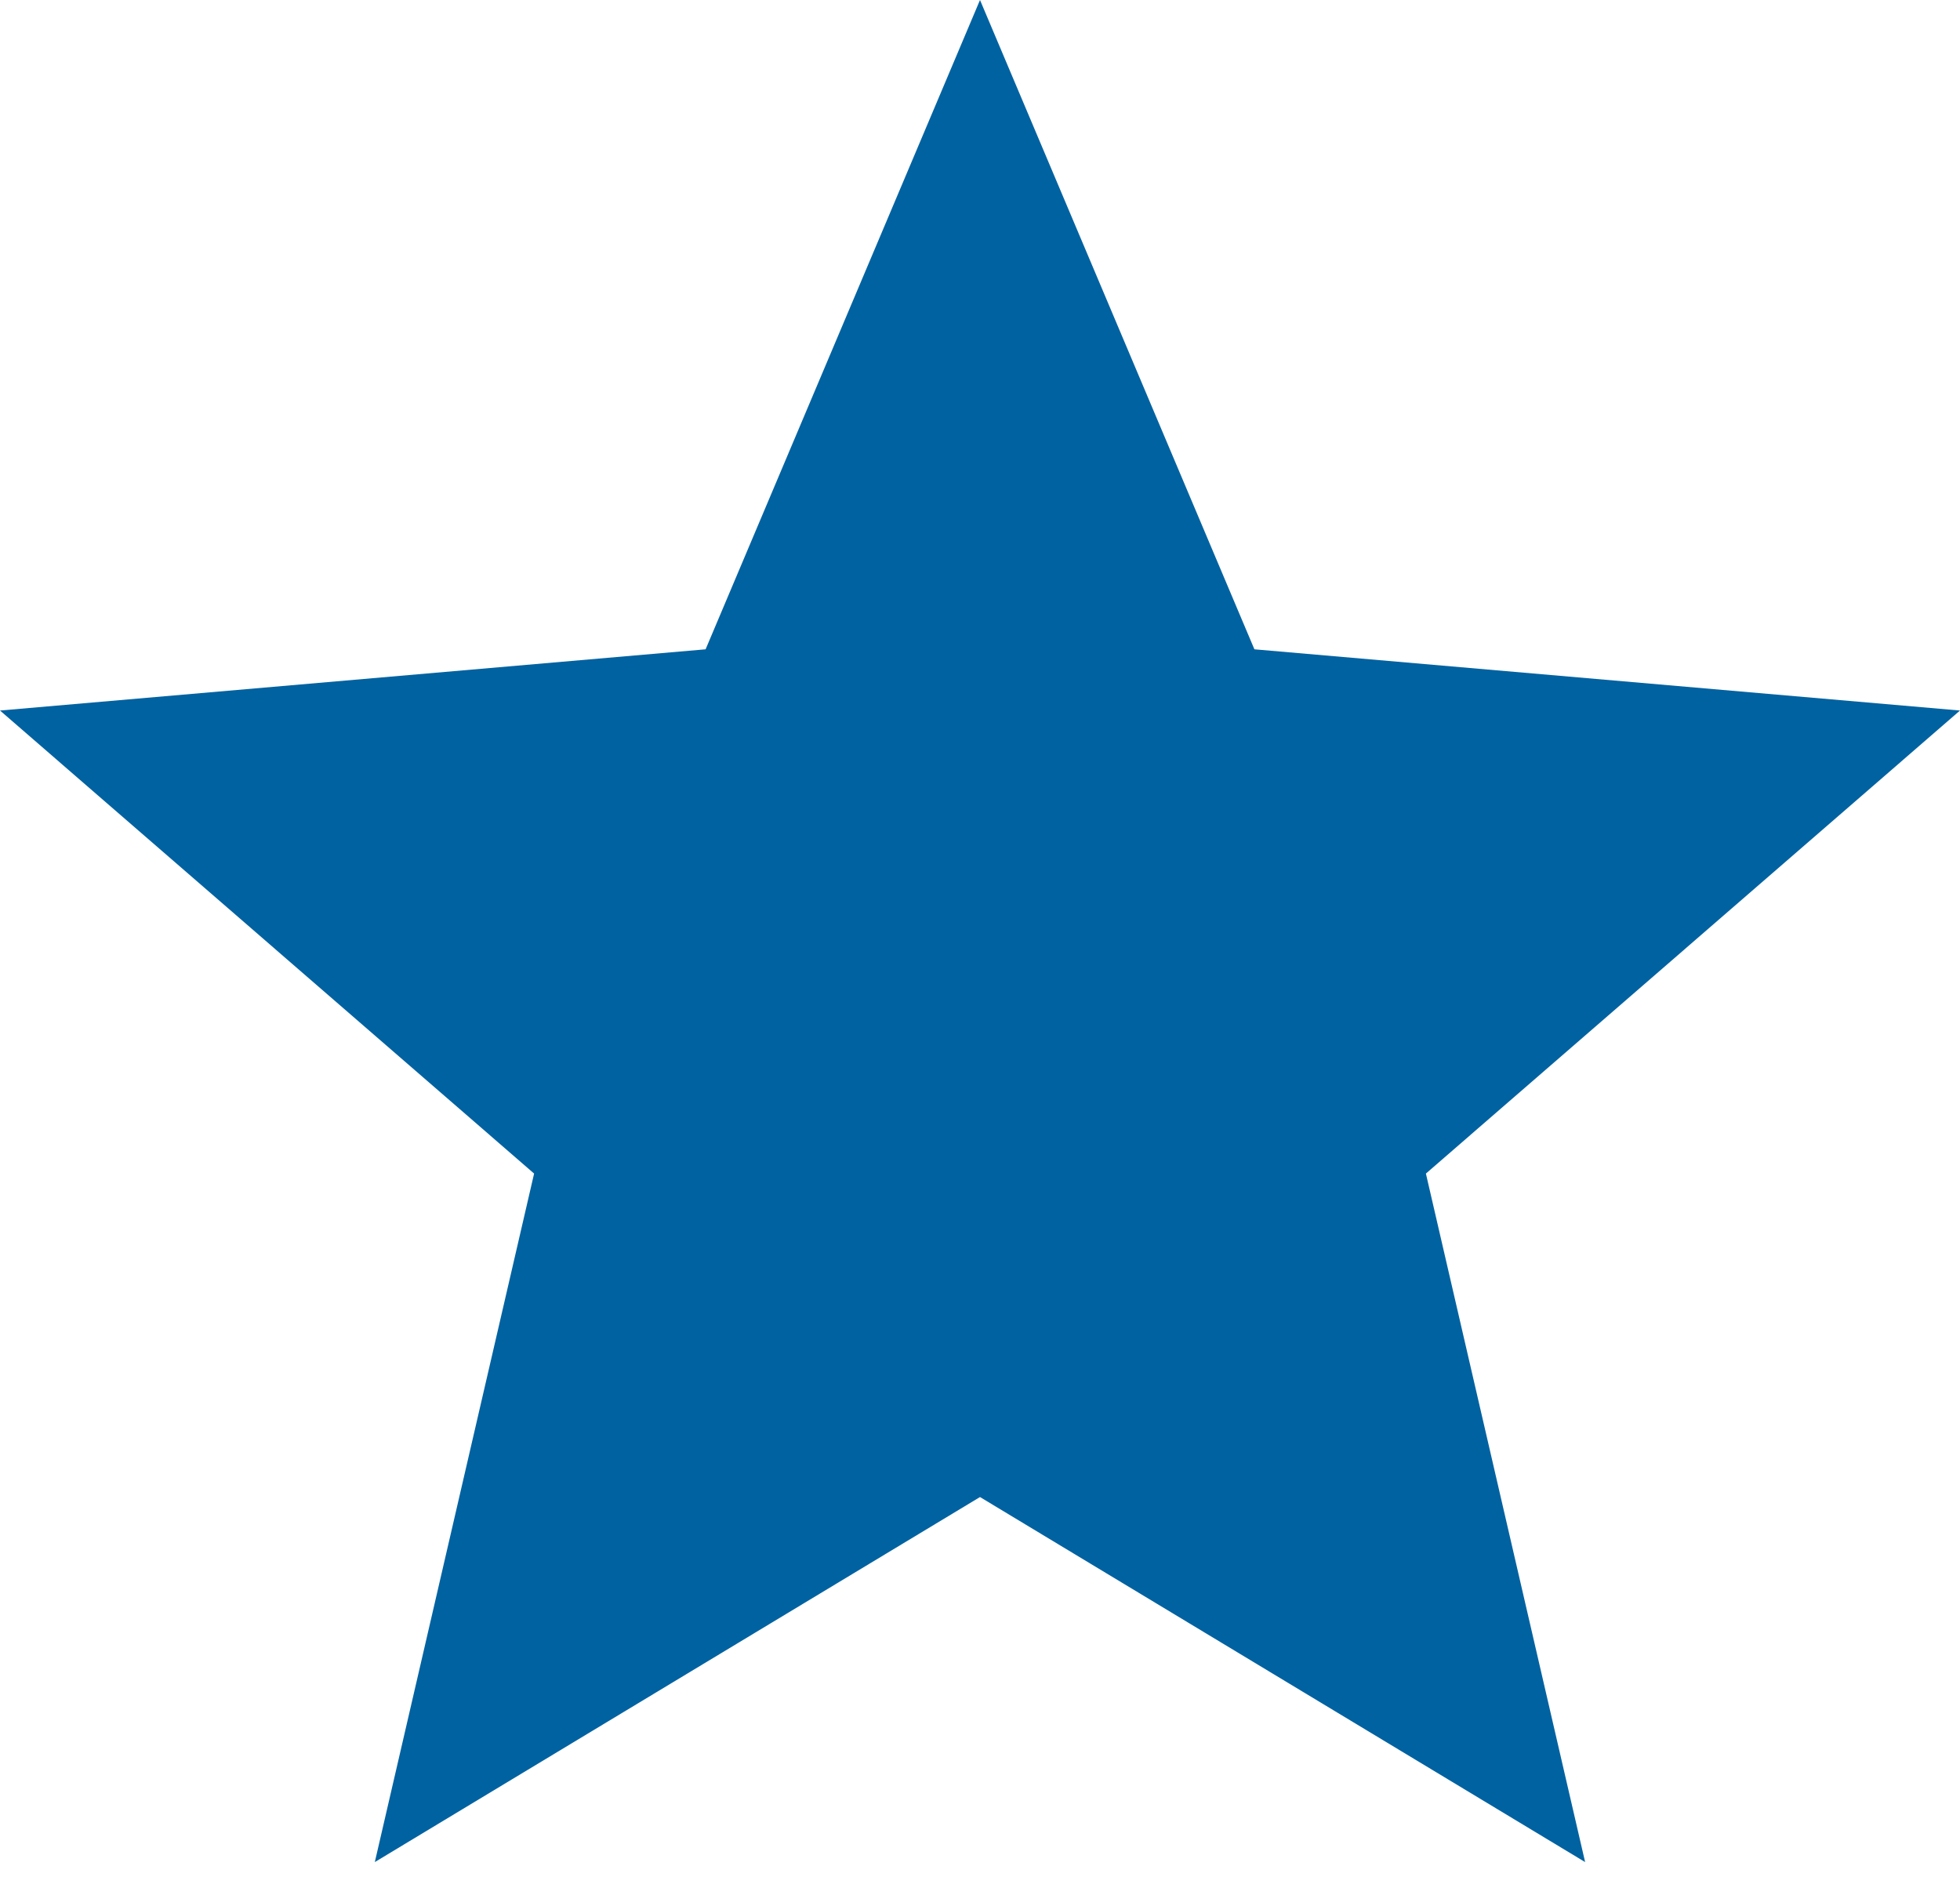
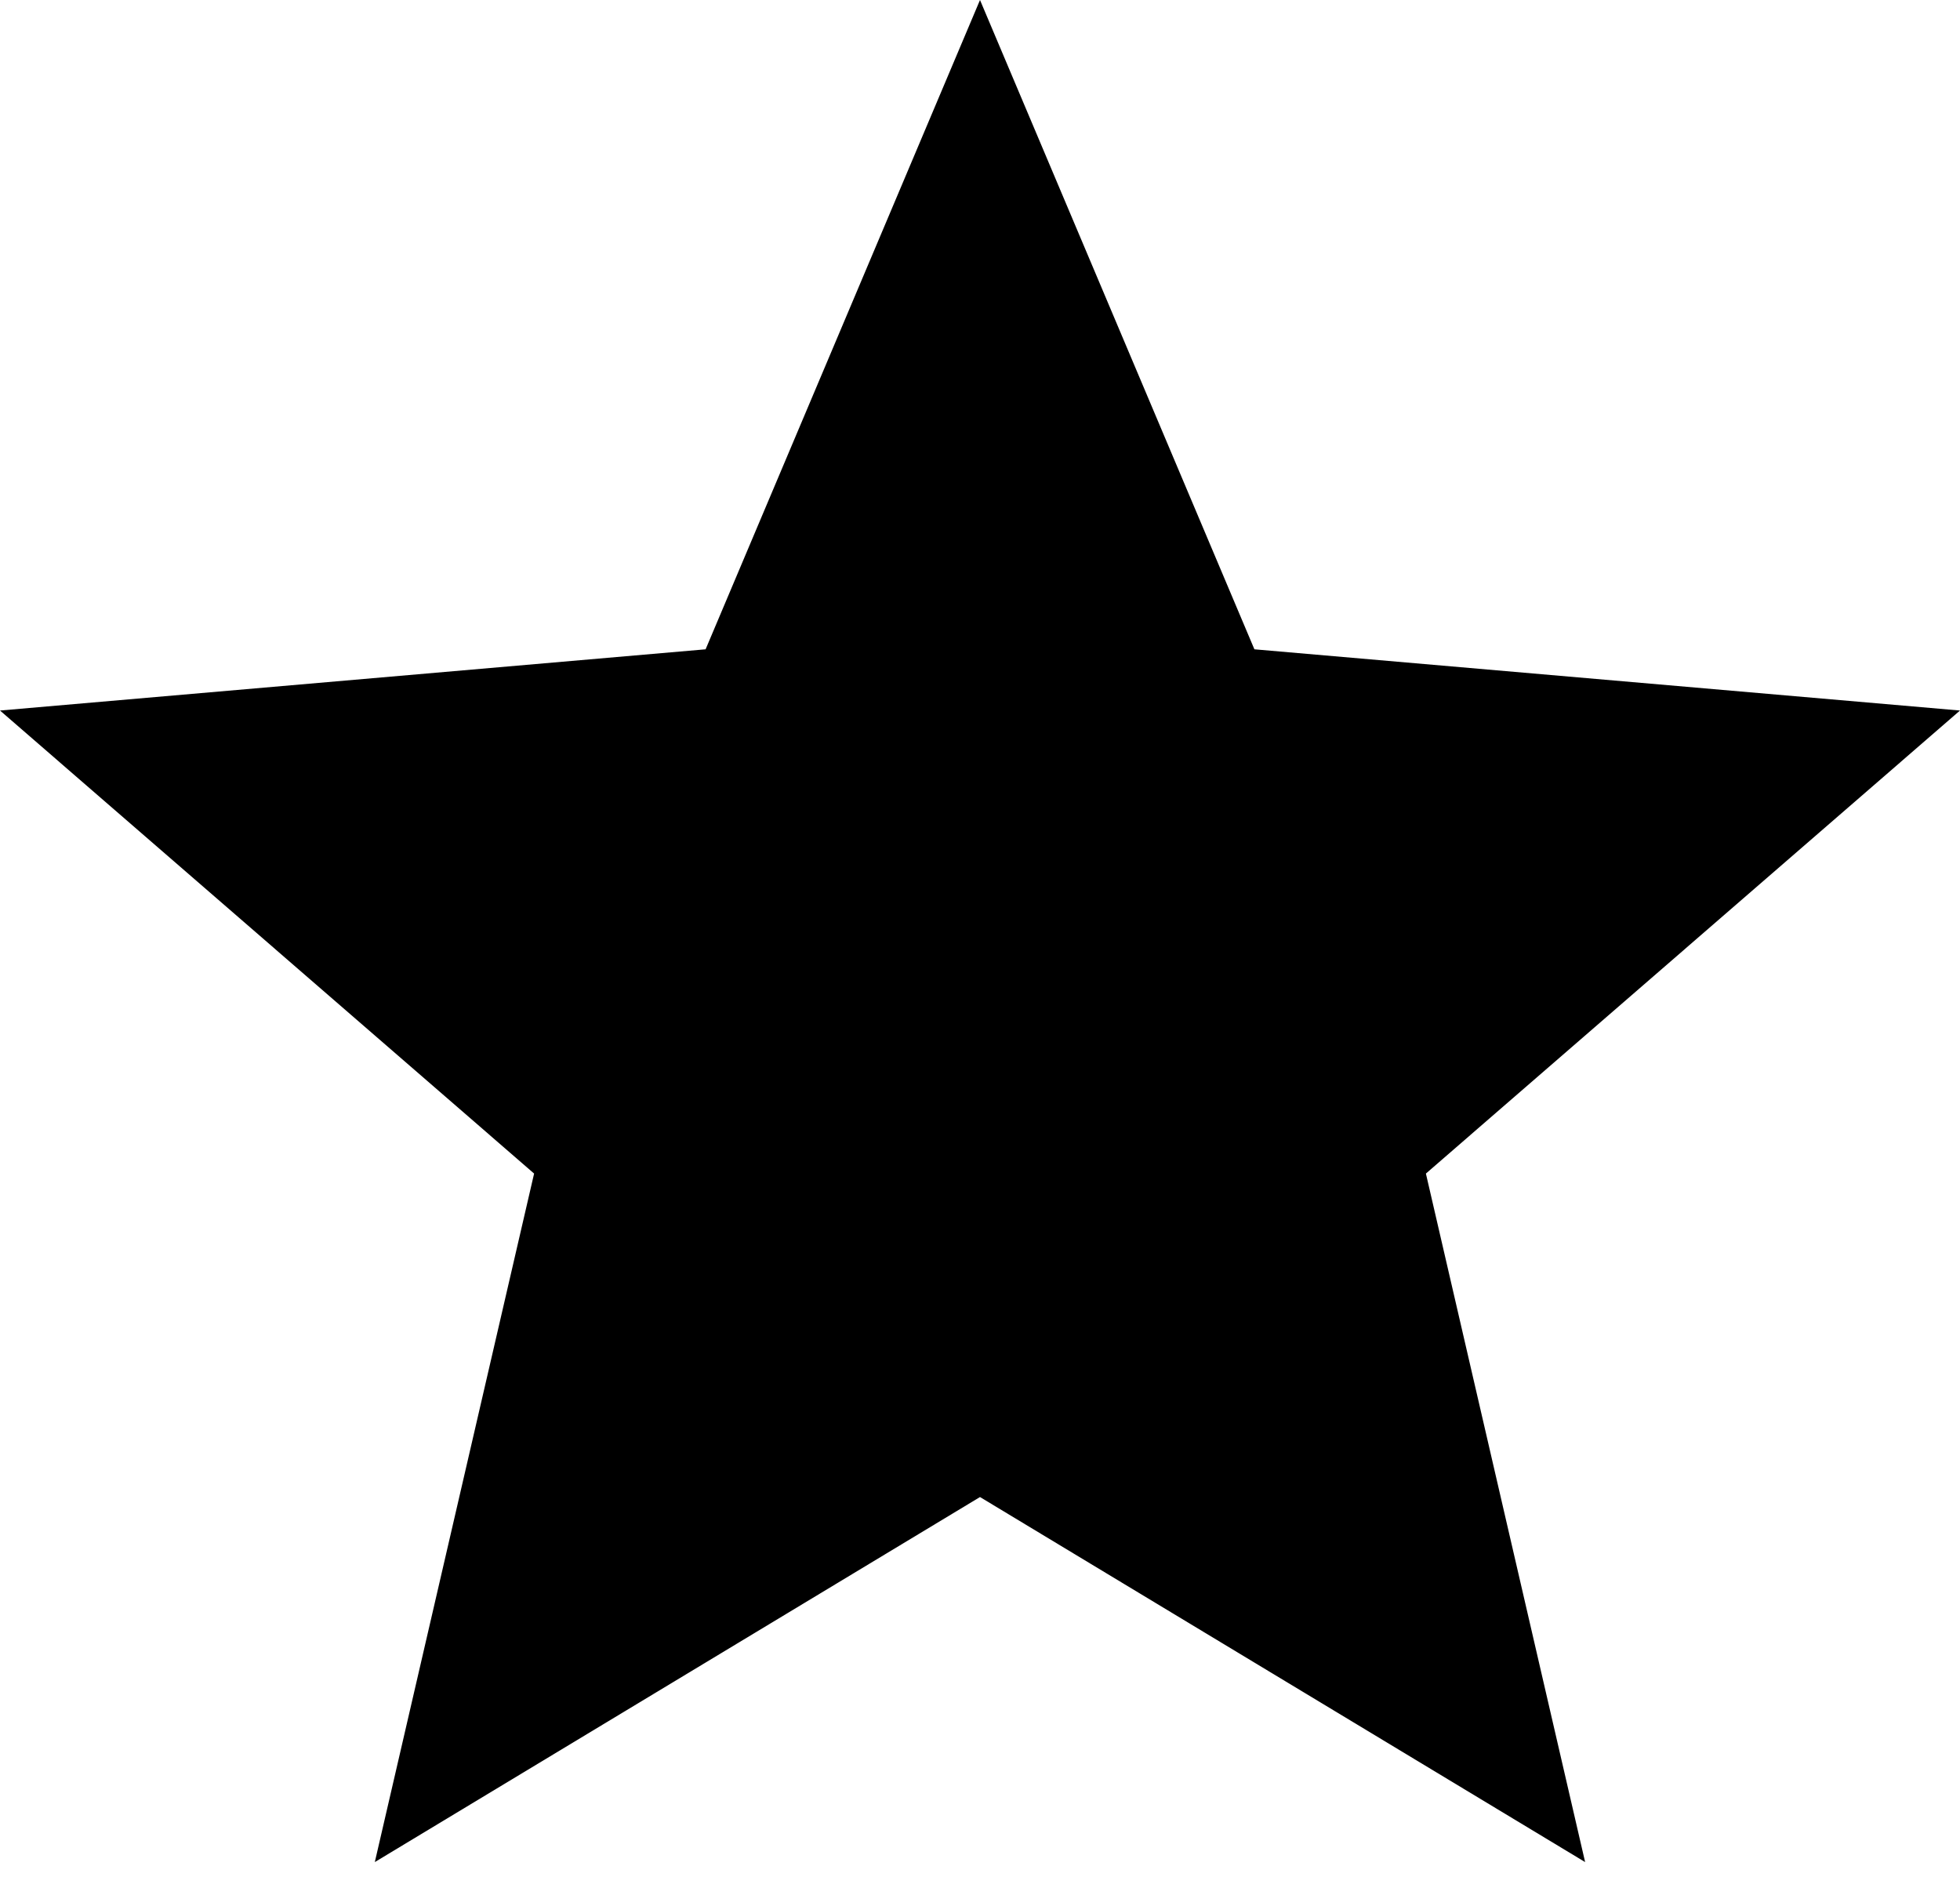
<svg xmlns="http://www.w3.org/2000/svg" width="30" height="29" viewBox="0 0 30 29" fill="none">
-   <path d="M5.737 28.5L8.175 17.962L0 10.875L10.8 9.938L15 0L19.2 9.938L30 10.875L21.825 17.962L24.262 28.5L15 22.913L5.737 28.5Z" fill="#0062A1" />
+   <path d="M5.737 28.5L8.175 17.962L0 10.875L10.8 9.938L15 0L19.2 9.938L30 10.875L21.825 17.962L24.262 28.5L15 22.913L5.737 28.5Z" fill="currentColor" />
</svg>
